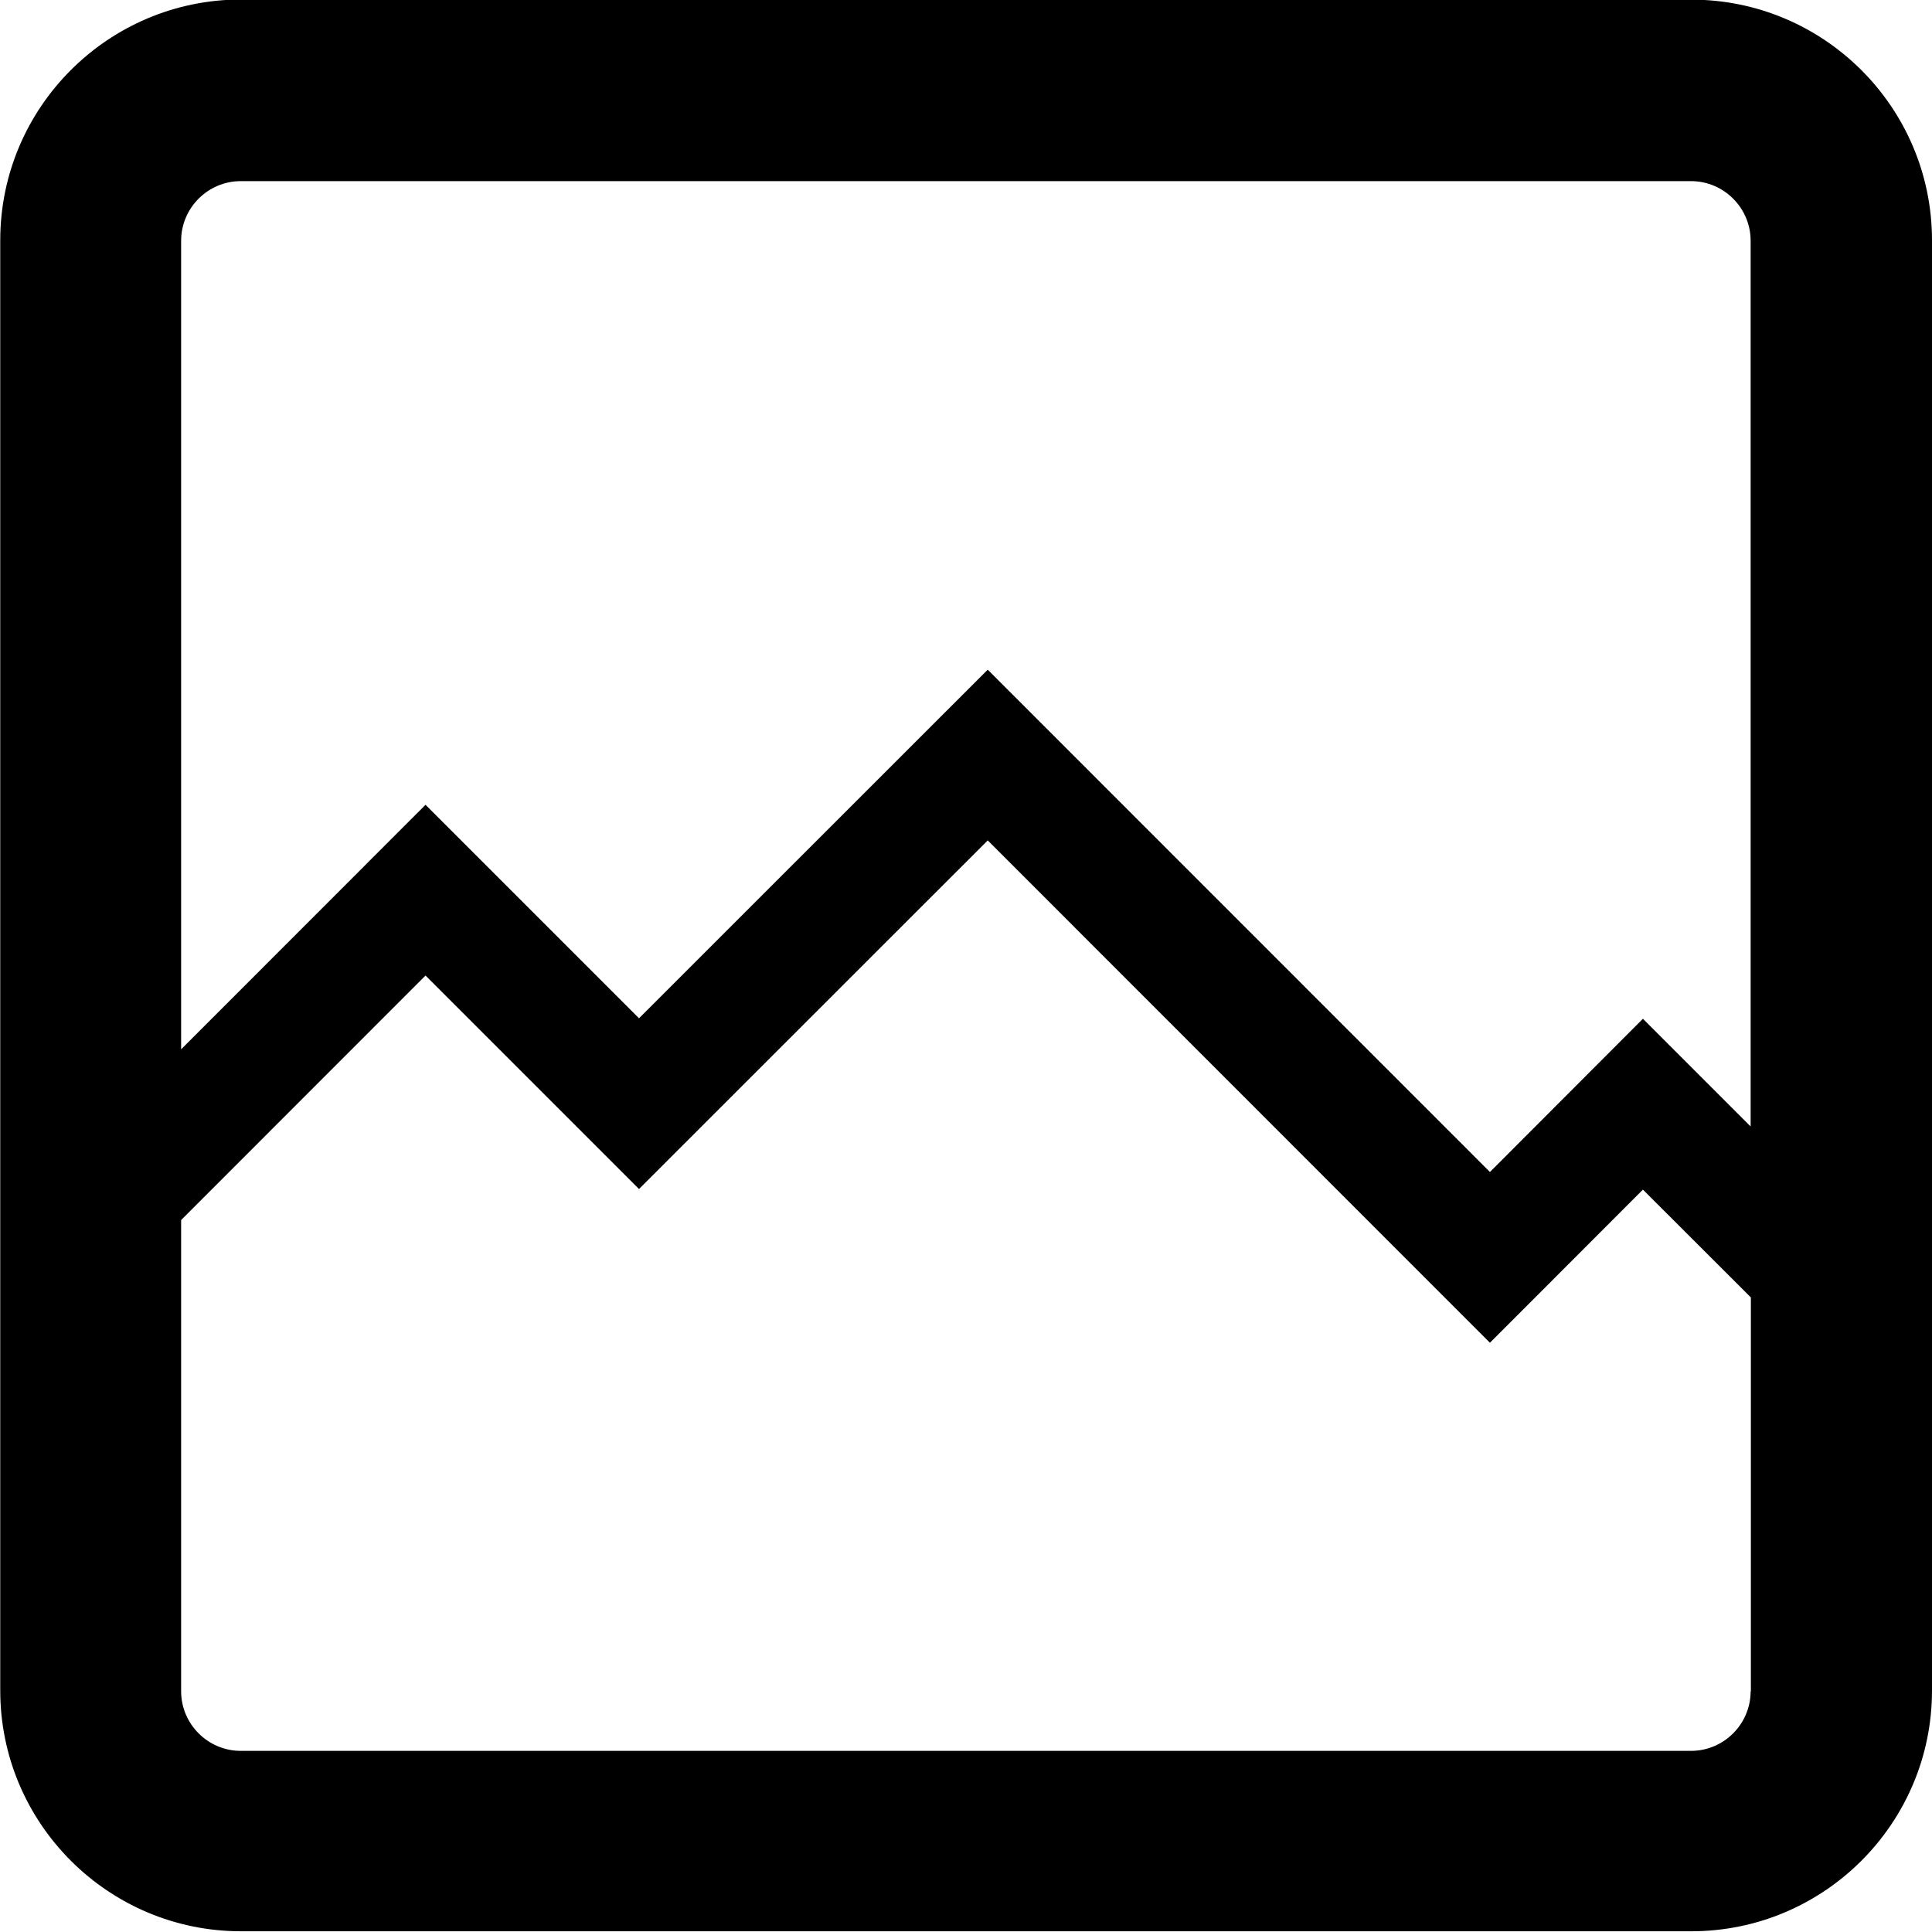
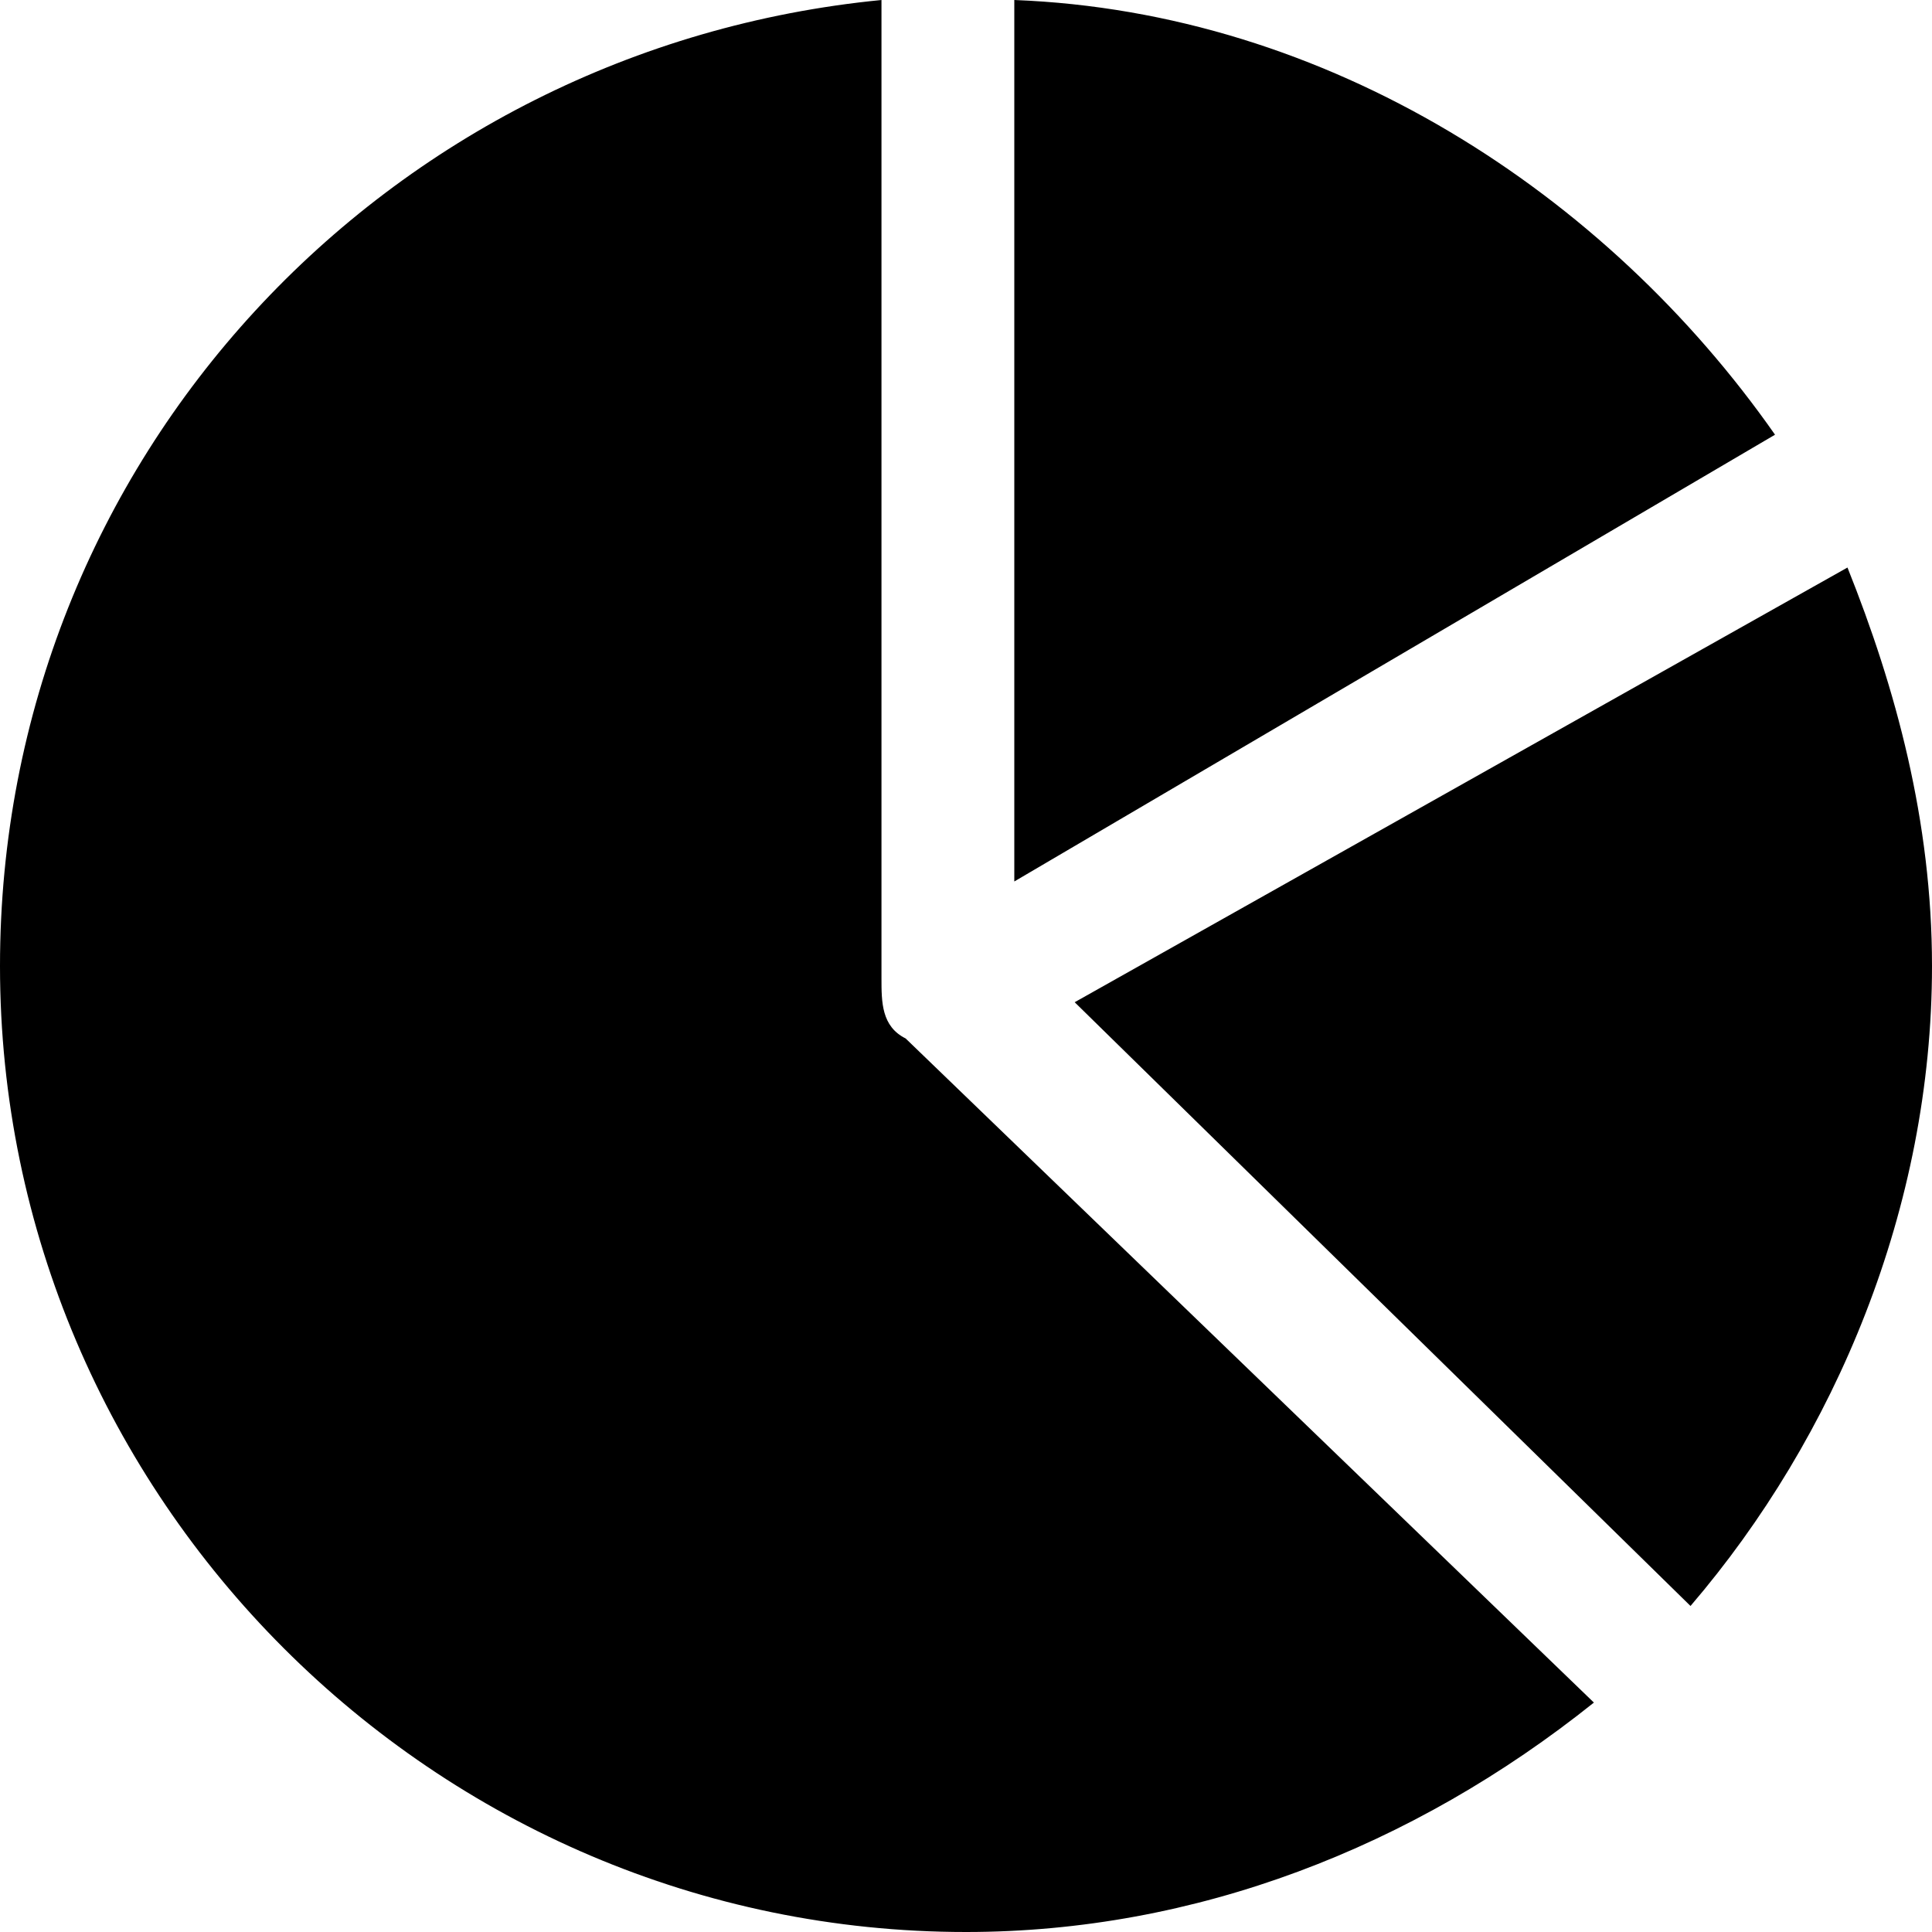
<svg xmlns="http://www.w3.org/2000/svg" viewBox="0 0 16 16">
-   <g>
-     <path d="m14.5 9.331l-.894-.894-1.267 1.269-4.159-4.16-2.888 2.887-1.768-1.768-2.024 2.025v-6.696c0-.272.222-.494.494-.494h12.01c.272 0 .494.222.494.494v7.337m0 4.675c0 .272-.222.494-.494.494h-12.01c-.272 0-.494-.222-.494-.494v-3.902l2.024-2.025 1.768 1.768 2.888-2.887 4.159 4.16 1.267-1.268.894.893v3.261m-.494-14.01h-12.01c-1.099 0-1.994.893-1.994 1.994v12.01c0 1.099.893 1.994 1.994 1.994h12.01c1.099 0 1.994-.892 1.994-1.994v-12.01c0-1.099-.893-1.993-1.994-1.993" />
-   </g>
+   <path d="m7.3 0v8.1c0 .2 0 .4.2.5l5.7 5.5c-1.5 1.2-3.3 1.9-5.2 1.9-4.4 0-8-3.6-8-8 0-4.2 3.2-7.6 7.3-8zm8 4.7c.4 1 .7 2.1.7 3.3 0 2-.8 3.9-2 5.3l-5.1-5zm-6.9-4.7c2.6.1 4.9 1.6 6.3 3.6l-6.3 3.7z" />
</svg>
